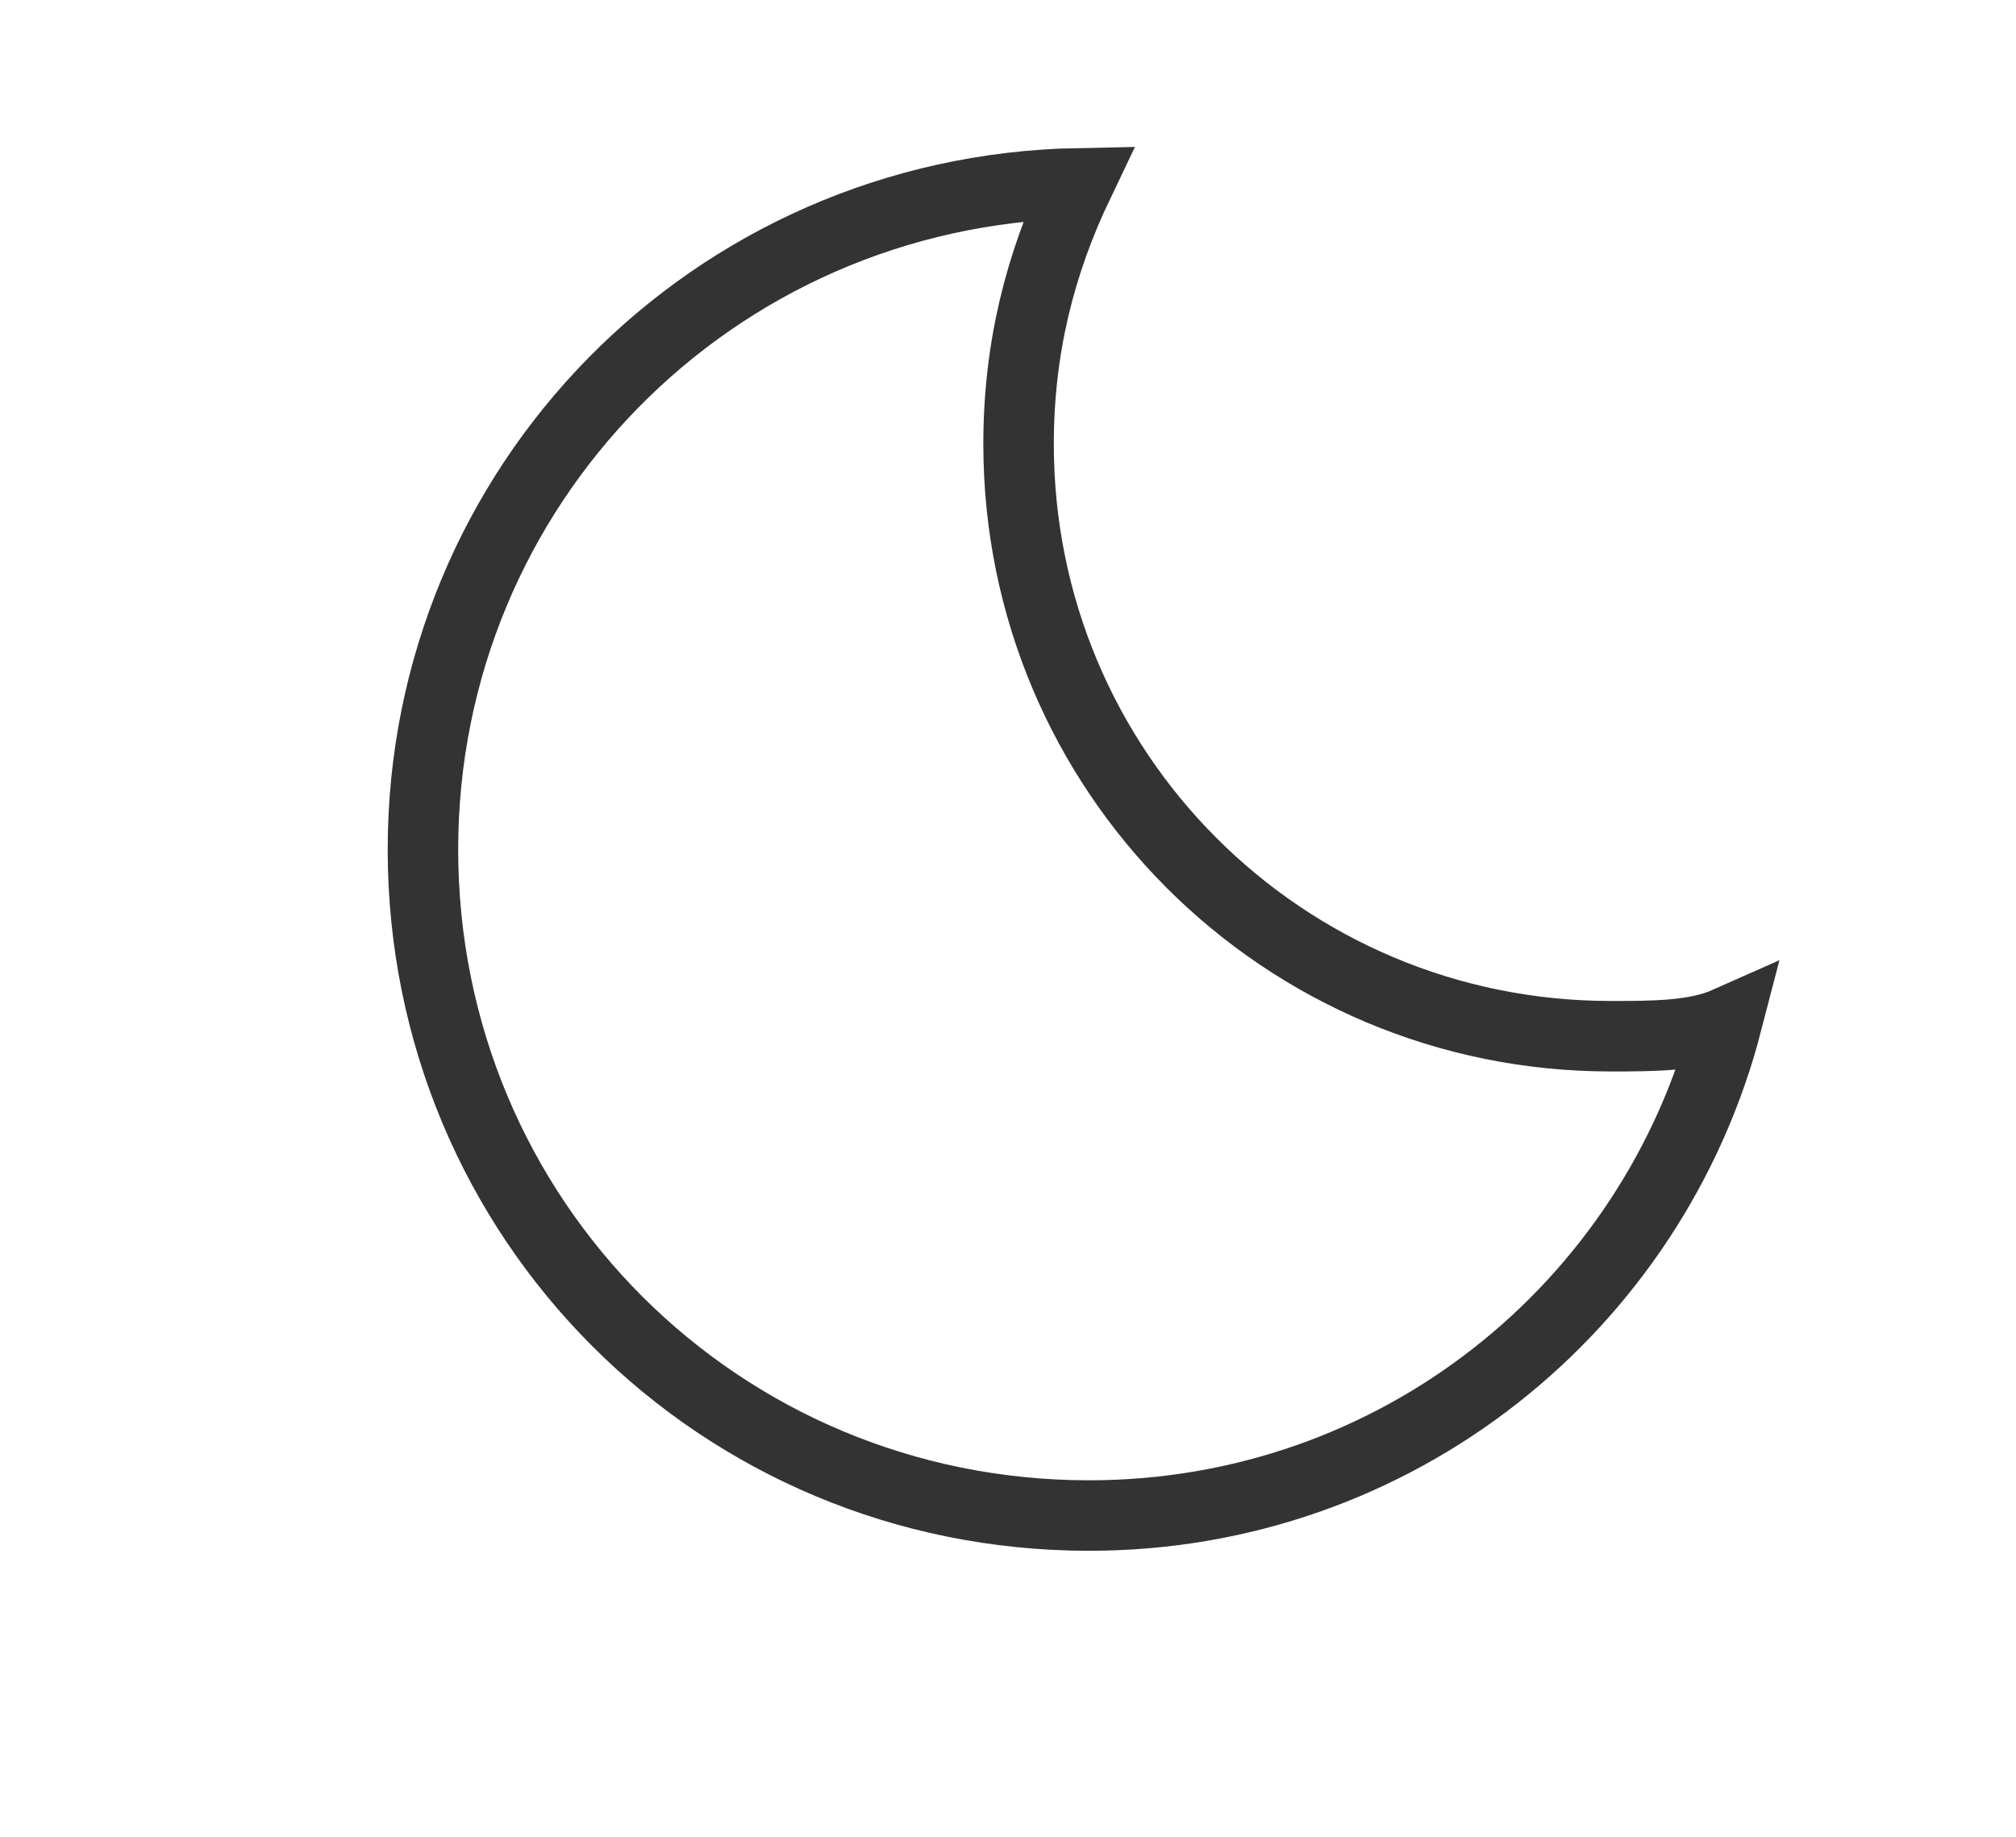
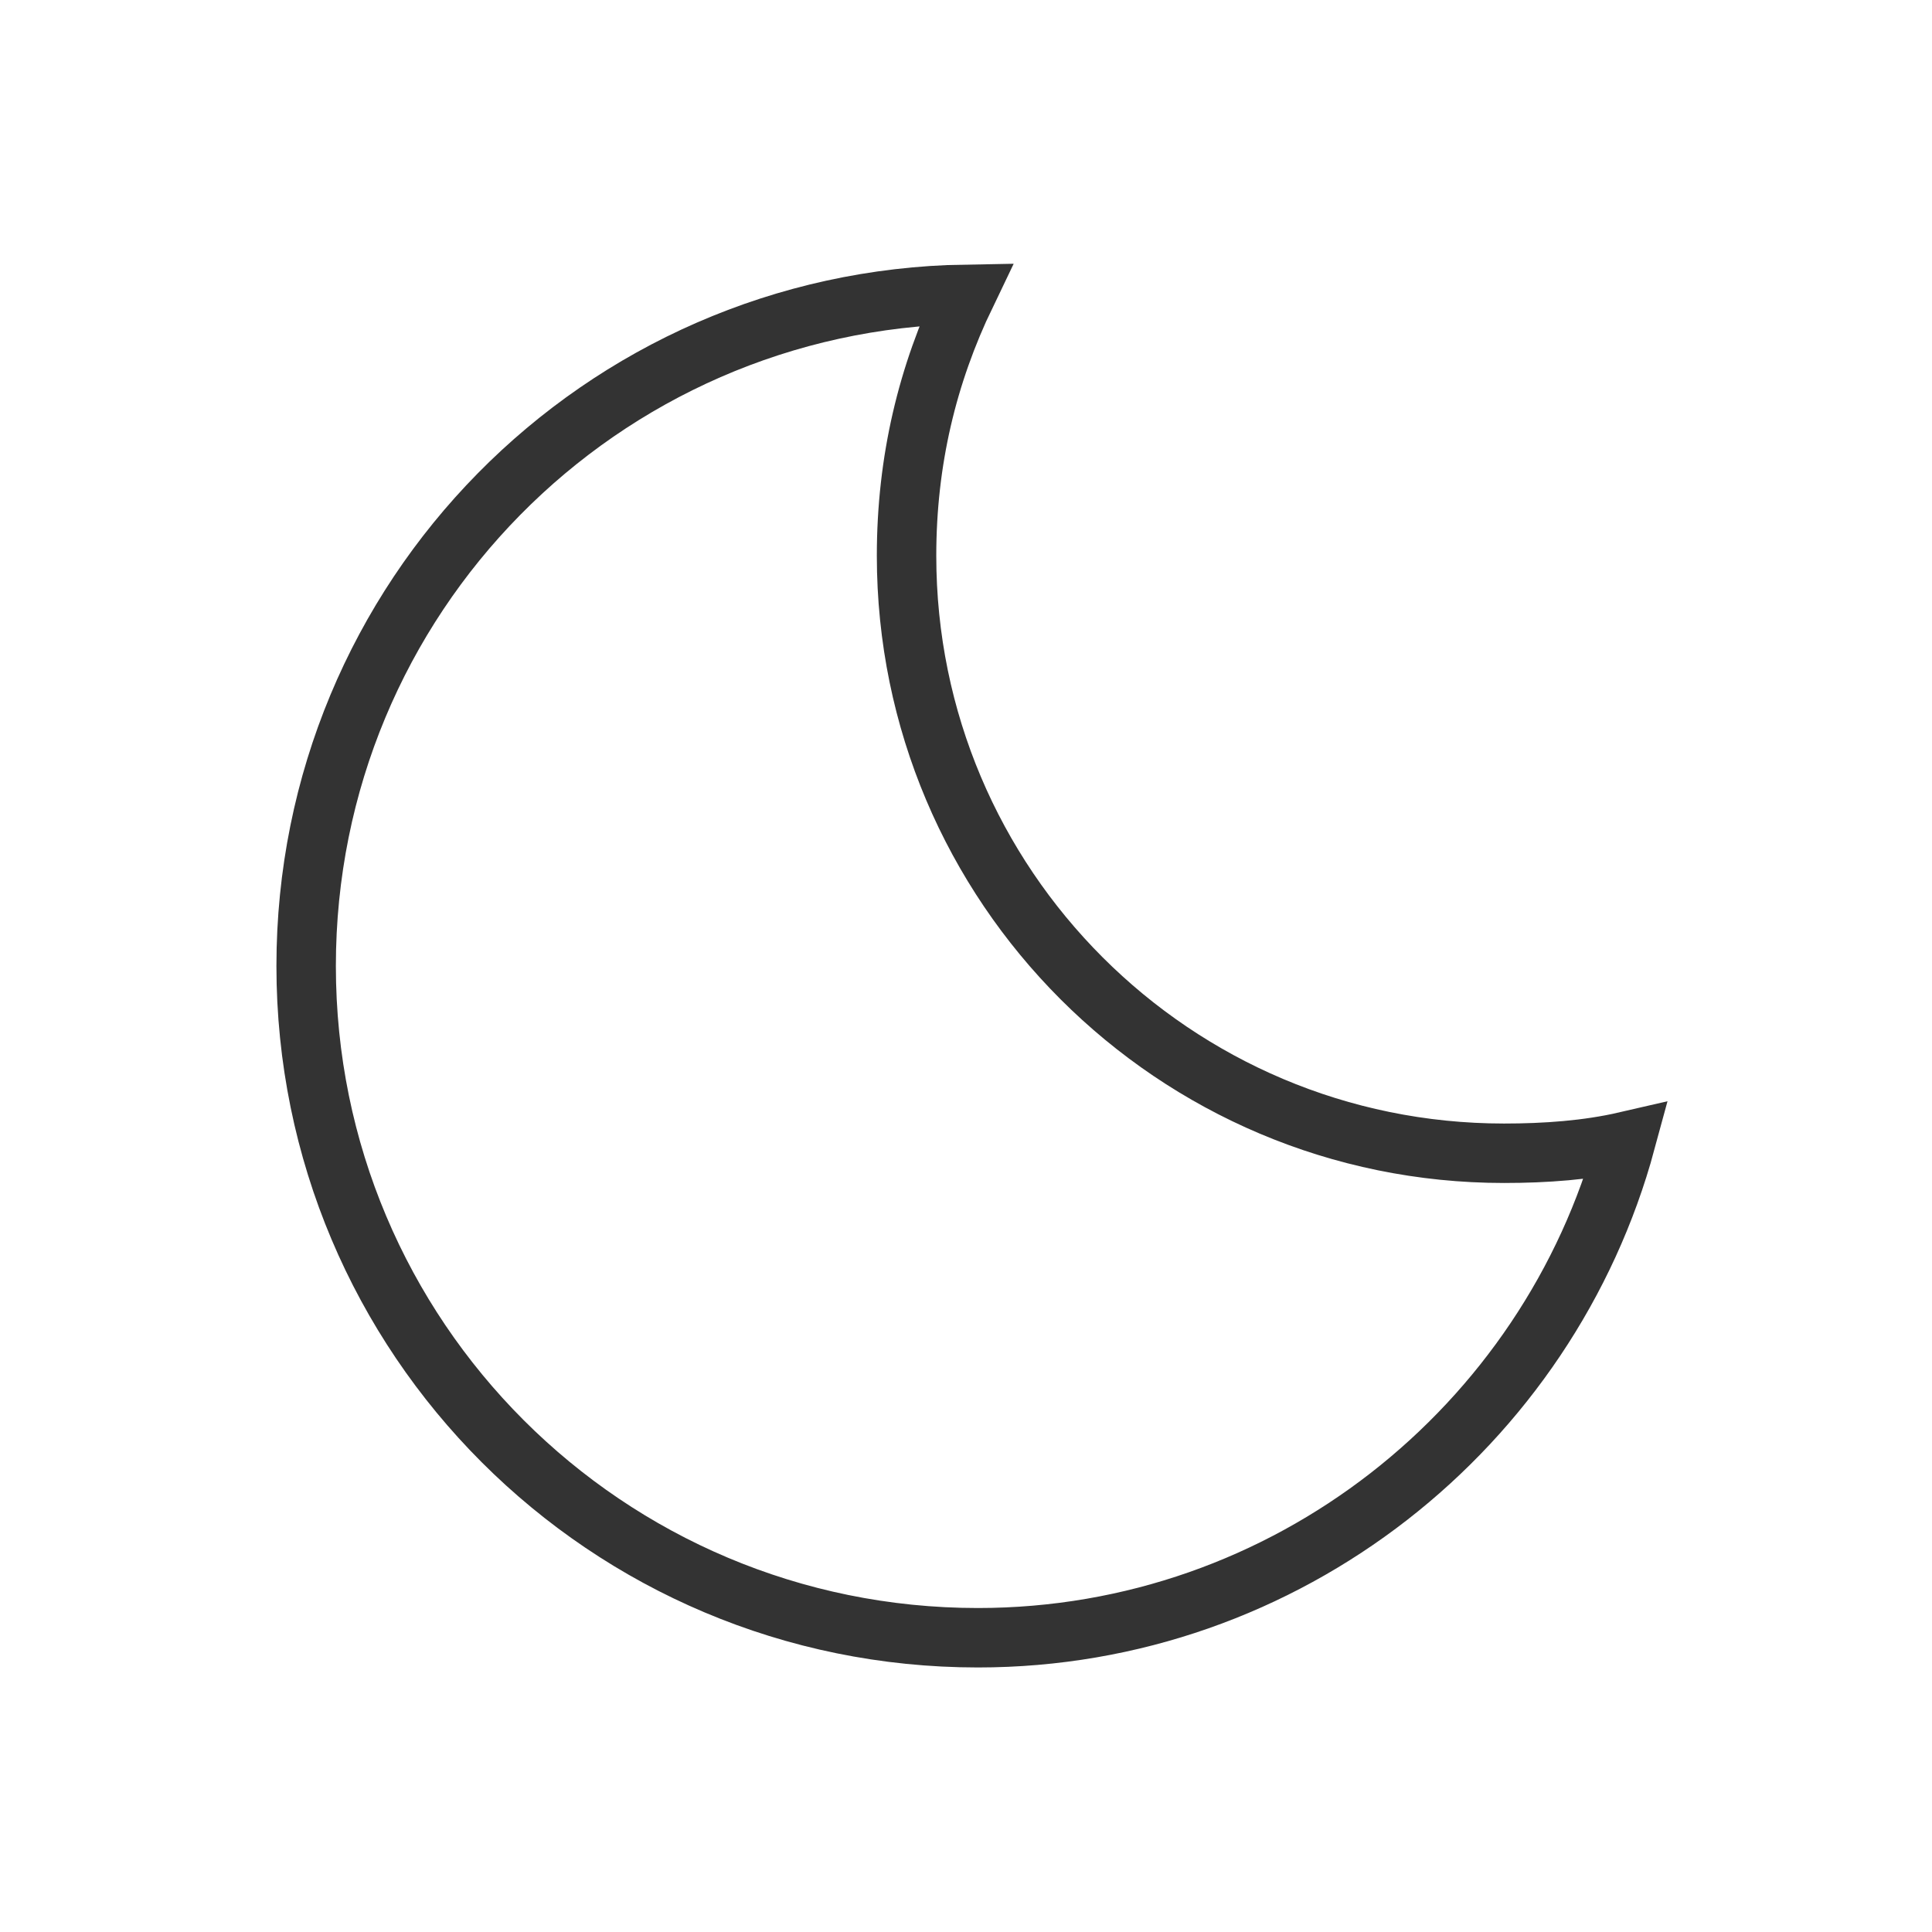
- <svg xmlns="http://www.w3.org/2000/svg" version="1.1" id="Layer_1" x="0px" y="0px" viewBox="0 0 57.2 52.1" style="enable-background:new 0 0 57.2 52.1;" xml:space="preserve">
+ <svg xmlns="http://www.w3.org/2000/svg" version="1.1" id="Layer_1" x="0px" y="0px" viewBox="0 0 65 65" style="enable-background:new 0 0 65 65;" xml:space="preserve">
  <style type="text/css">
- 	.st0{fill:none;stroke:#359EED;stroke-width:2;stroke-linecap:round;stroke-miterlimit:10;}
- 	.st1{fill:#F2F2F2;}
- 	.st2{fill:none;stroke:#333333;stroke-width:2;stroke-linecap:round;stroke-miterlimit:10;}
+ 	.st0{display:none;fill:none;stroke:#000000;stroke-linecap:round;stroke-miterlimit:10;}
+ 	.st1{fill:none;stroke:#333333;stroke-width:2;stroke-linecap:round;stroke-miterlimit:10;}
</style>
-   <g id="_x31_3n">
-     <g>
-       <circle class="st0" cx="-60.9" cy="-7.3" r="6.3" />
-       <line class="st0" x1="-60.9" y1="-17.8" x2="-60.9" y2="-13.6" />
-       <line class="st0" x1="-71" y1="-13.1" x2="-67.2" y2="-10.9" />
-       <line class="st0" x1="-71" y1="-1.4" x2="-67.2" y2="-3.7" />
-       <line class="st0" x1="-60.9" y1="5.3" x2="-60.9" y2="1.1" />
-       <line class="st0" x1="-50.9" y1="-1.4" x2="-54.6" y2="-3.7" />
-       <line class="st0" x1="-50.9" y1="-13.1" x2="-54.6" y2="-10.9" />
-     </g>
-     <path class="st1" d="M-35.7-34.6h-6.4c-1.1-11.7-10.9-21-22.9-21c-12.1,0-22.1,9.3-22.9,21.1c-7.2,1.1-12.8,7.1-12.8,14.6   c0,8.1,6.6,14.7,14.7,14.7c1.2,0,2.1-0.9,2.1-2.1c0-1.2-0.9-2.1-2.1-2.1c-5.9,0-10.5-4.6-10.5-10.5s4.6-10.5,10.5-10.5   s10.5,4.6,10.5,10.5c0,1.2,0.9,2.1,2.1,2.1c1.2,0,2.1-0.9,2.1-2.1c0-7.4-5.4-13.5-12.4-14.6c0.9-9.4,9-16.9,18.8-16.9   c10.4,0,18.9,8.6,18.9,18.9c0,1.2,0.9,2.1,2.1,2.1h8.4c5.9,0,10.5,4.6,10.5,10.5S-29.9-9.4-35.7-9.4c-1.2,0-2.1,0.9-2.1,2.1   c0,1.2,0.9,2.1,2.1,2.1c8.1,0,14.7-6.6,14.7-14.7S-27.6-34.6-35.7-34.6z" />
+   <g>
+     <rect x="2.5" y="2.5" class="st0" width="60" height="60" />
  </g>
-   <path id="_x30_1n" class="st2" d="M45.7,29.4c-9.3,0-16.8-7.5-16.8-16.8c0-2.7,0.6-5.1,1.7-7.4C20.2,5.4,12,13.8,12,24.1  C12,34.6,20.4,43,30.9,43c8.7,0,16-5.9,18.1-14C48.1,29.4,46.9,29.4,45.7,29.4z" />
+   <path id="_x30_1n" class="st1" d="M50.6,38.8c-11.1,0-20.1-9-20.1-20.1c0-3.2,0.7-6.1,2-8.8c-12.3,0.2-22.2,10.2-22.2,22.6  c0,12.5,10.1,22.6,22.6,22.6c10.4,0,19.2-7.1,21.8-16.7C53.4,38.7,52,38.8,50.6,38.8z" />
</svg>
